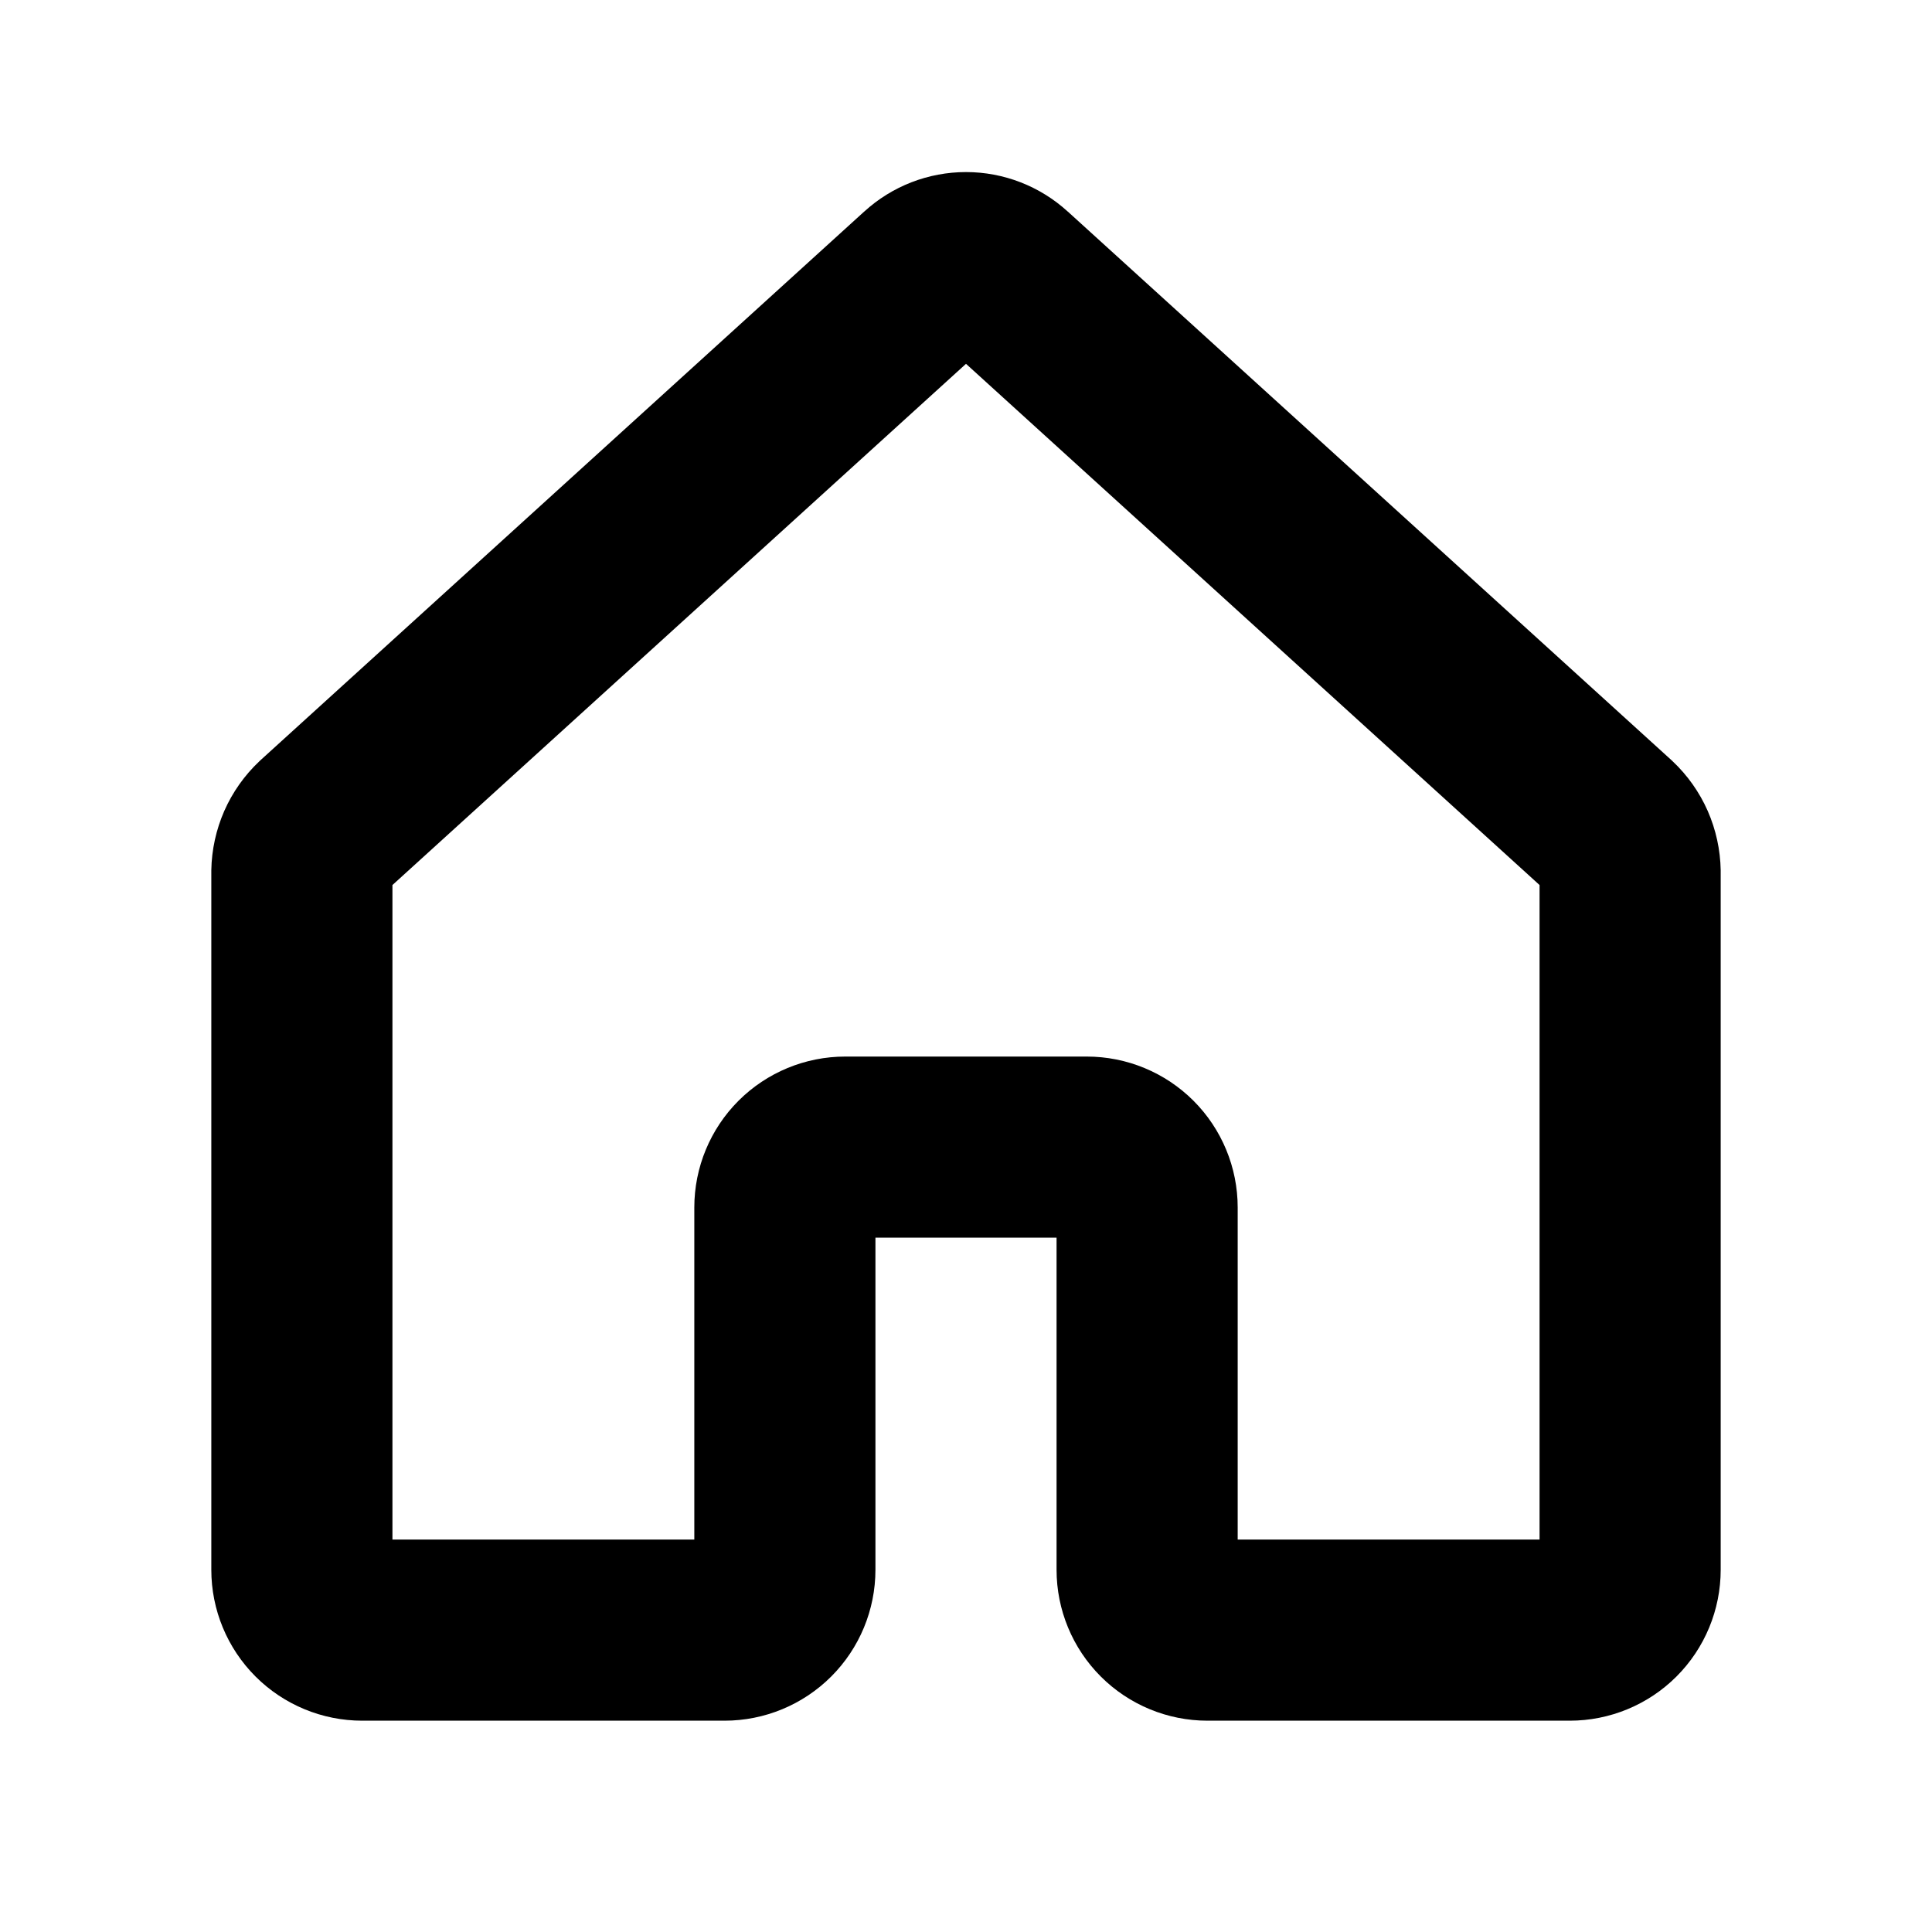
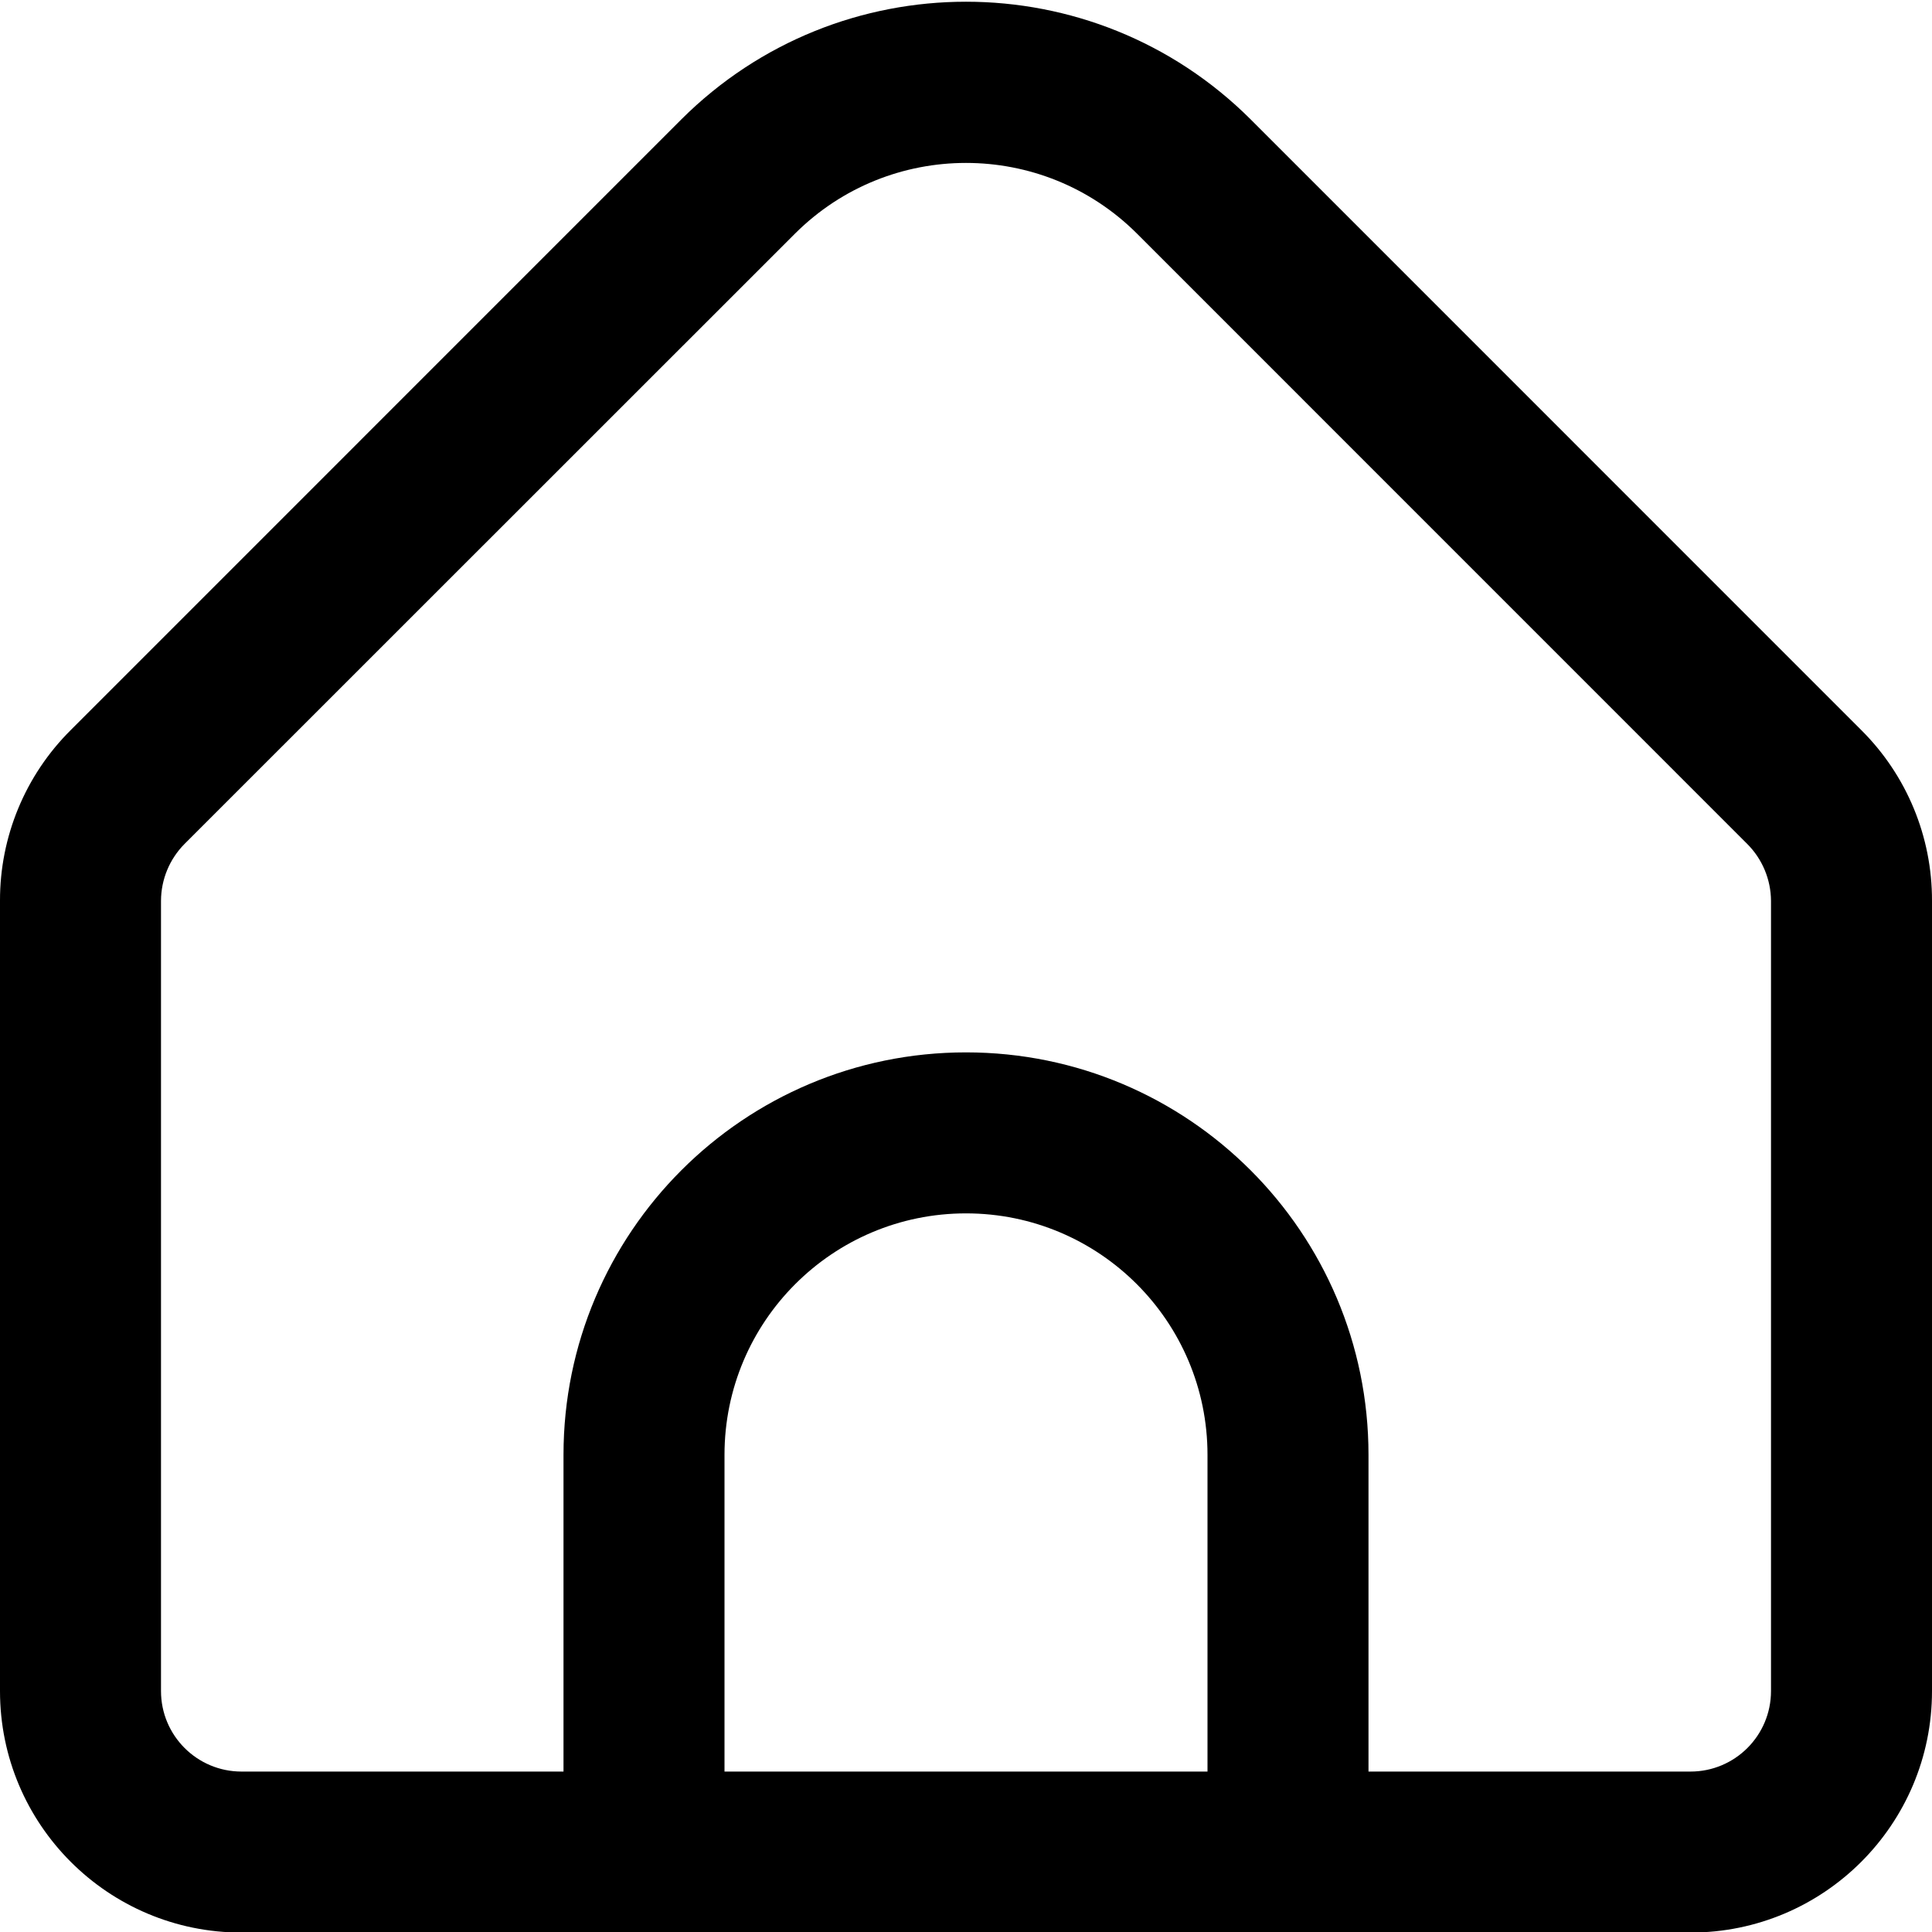
- <svg xmlns="http://www.w3.org/2000/svg" viewBox="0 0 32 32">
-   <path fill-rule="evenodd" clip-rule="evenodd" d="M16 6.026L6.5 14.659V25.5H11.5V20C11.5 19.337 11.763 18.701 12.232 18.232C12.701 17.763 13.337 17.5 14 17.5H18C18.663 17.5 19.299 17.763 19.768 18.232C20.237 18.701 20.5 19.337 20.5 20V25.5H25.5V14.659L16 6.026ZM14.315 3.504C14.775 3.083 15.377 2.85 16 2.85C16.623 2.85 17.224 3.083 17.685 3.504C17.686 3.504 17.687 3.505 17.688 3.506L27.684 12.59L27.705 12.61C27.951 12.842 28.148 13.121 28.285 13.431C28.421 13.741 28.494 14.075 28.5 14.413L28.5 14.438V26C28.5 26.663 28.237 27.299 27.768 27.768C27.299 28.237 26.663 28.5 26 28.5H20C19.337 28.5 18.701 28.237 18.232 27.768C17.763 27.299 17.5 26.663 17.5 26V20.5H14.5V26C14.5 26.663 14.237 27.299 13.768 27.768C13.299 28.237 12.663 28.5 12 28.5H6C5.337 28.5 4.701 28.237 4.232 27.768C3.763 27.299 3.5 26.663 3.5 26V14.438L3.5 14.413C3.506 14.075 3.579 13.741 3.715 13.431C3.852 13.121 4.049 12.842 4.295 12.61L4.316 12.59L14.312 3.506C14.313 3.505 14.314 3.504 14.315 3.504Z" />
+ <svg xmlns="http://www.w3.org/2000/svg" id="Outline" viewBox="0 0 24 24" width="512" height="512">
+   <path d="M23.121,9.069,15.536,1.483a5.008,5.008,0,0,0-7.072,0L.879,9.069A2.978,2.978,0,0,0,0,11.19v9.817a3,3,0,0,0,3,3H21a3,3,0,0,0,3-3V11.19A2.978,2.978,0,0,0,23.121,9.069ZM15,22.007H9V18.073a3,3,0,0,1,6,0Zm7-1a1,1,0,0,1-1,1H17V18.073a5,5,0,0,0-10,0v3.934H3a1,1,0,0,1-1-1V11.19a1.008,1.008,0,0,1,.293-.707L9.878,2.9a3.008,3.008,0,0,1,4.244,0l7.585,7.586A1.008,1.008,0,0,1,22,11.19Z" />
</svg>
